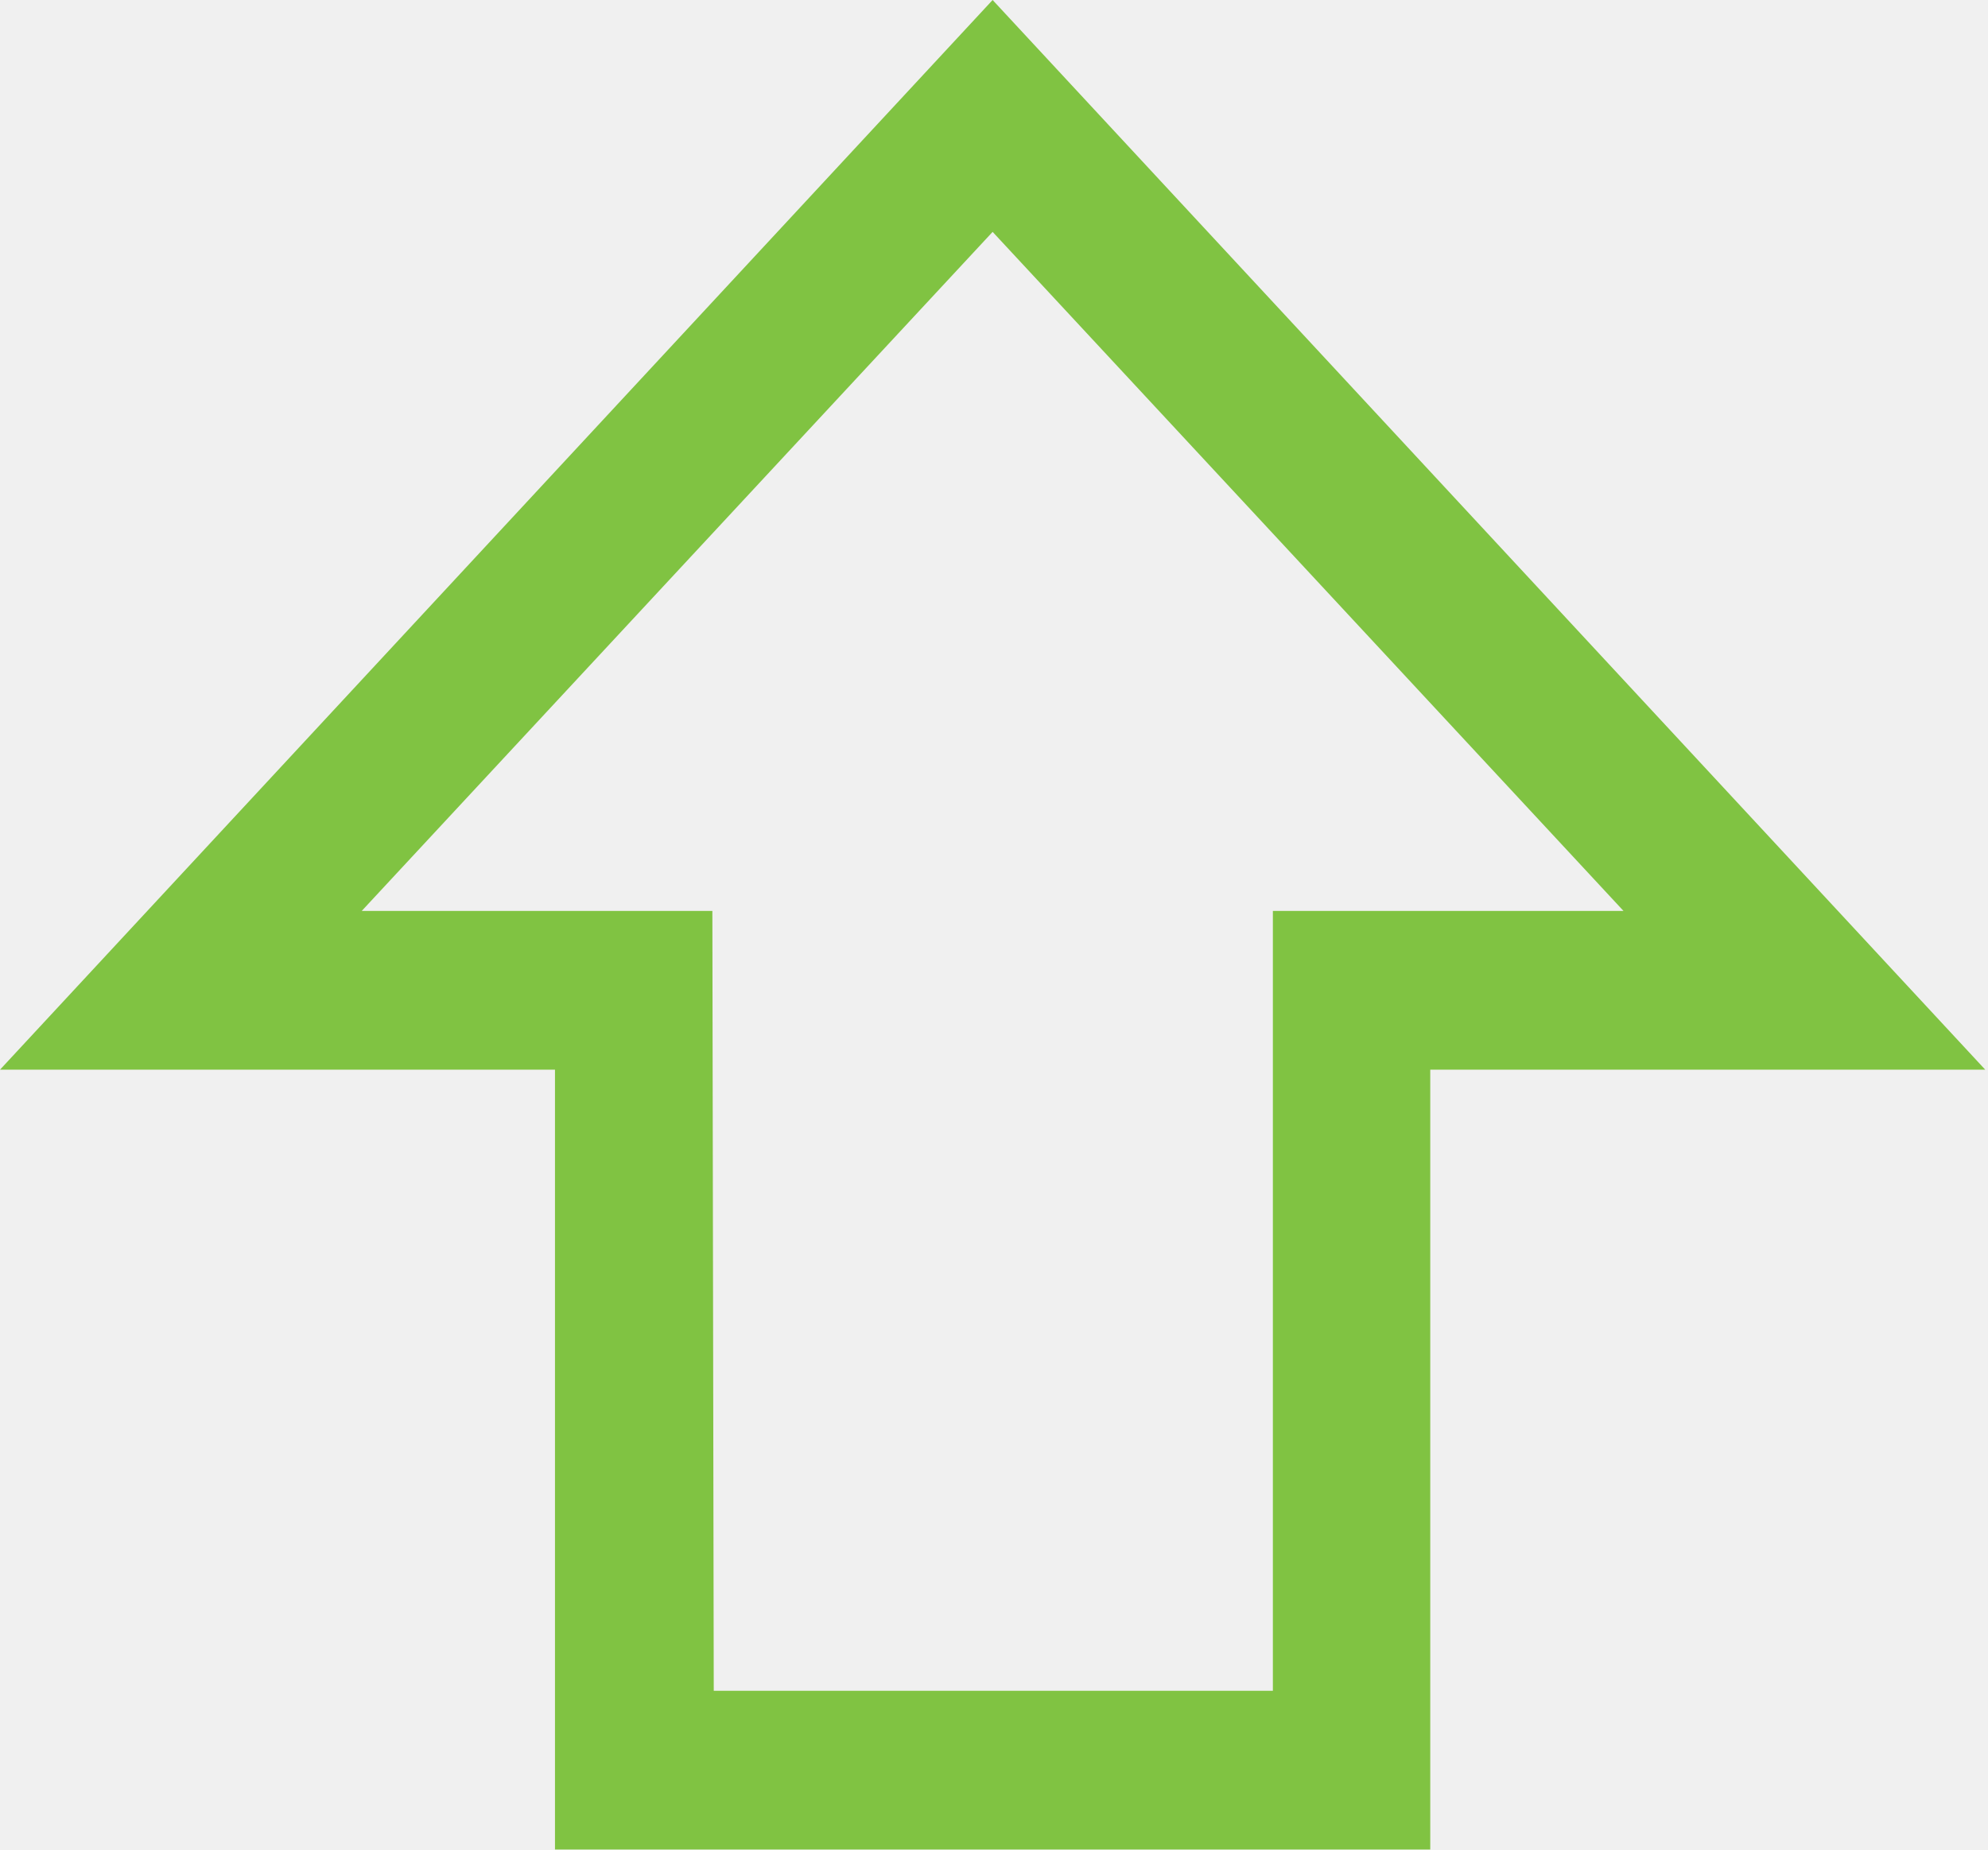
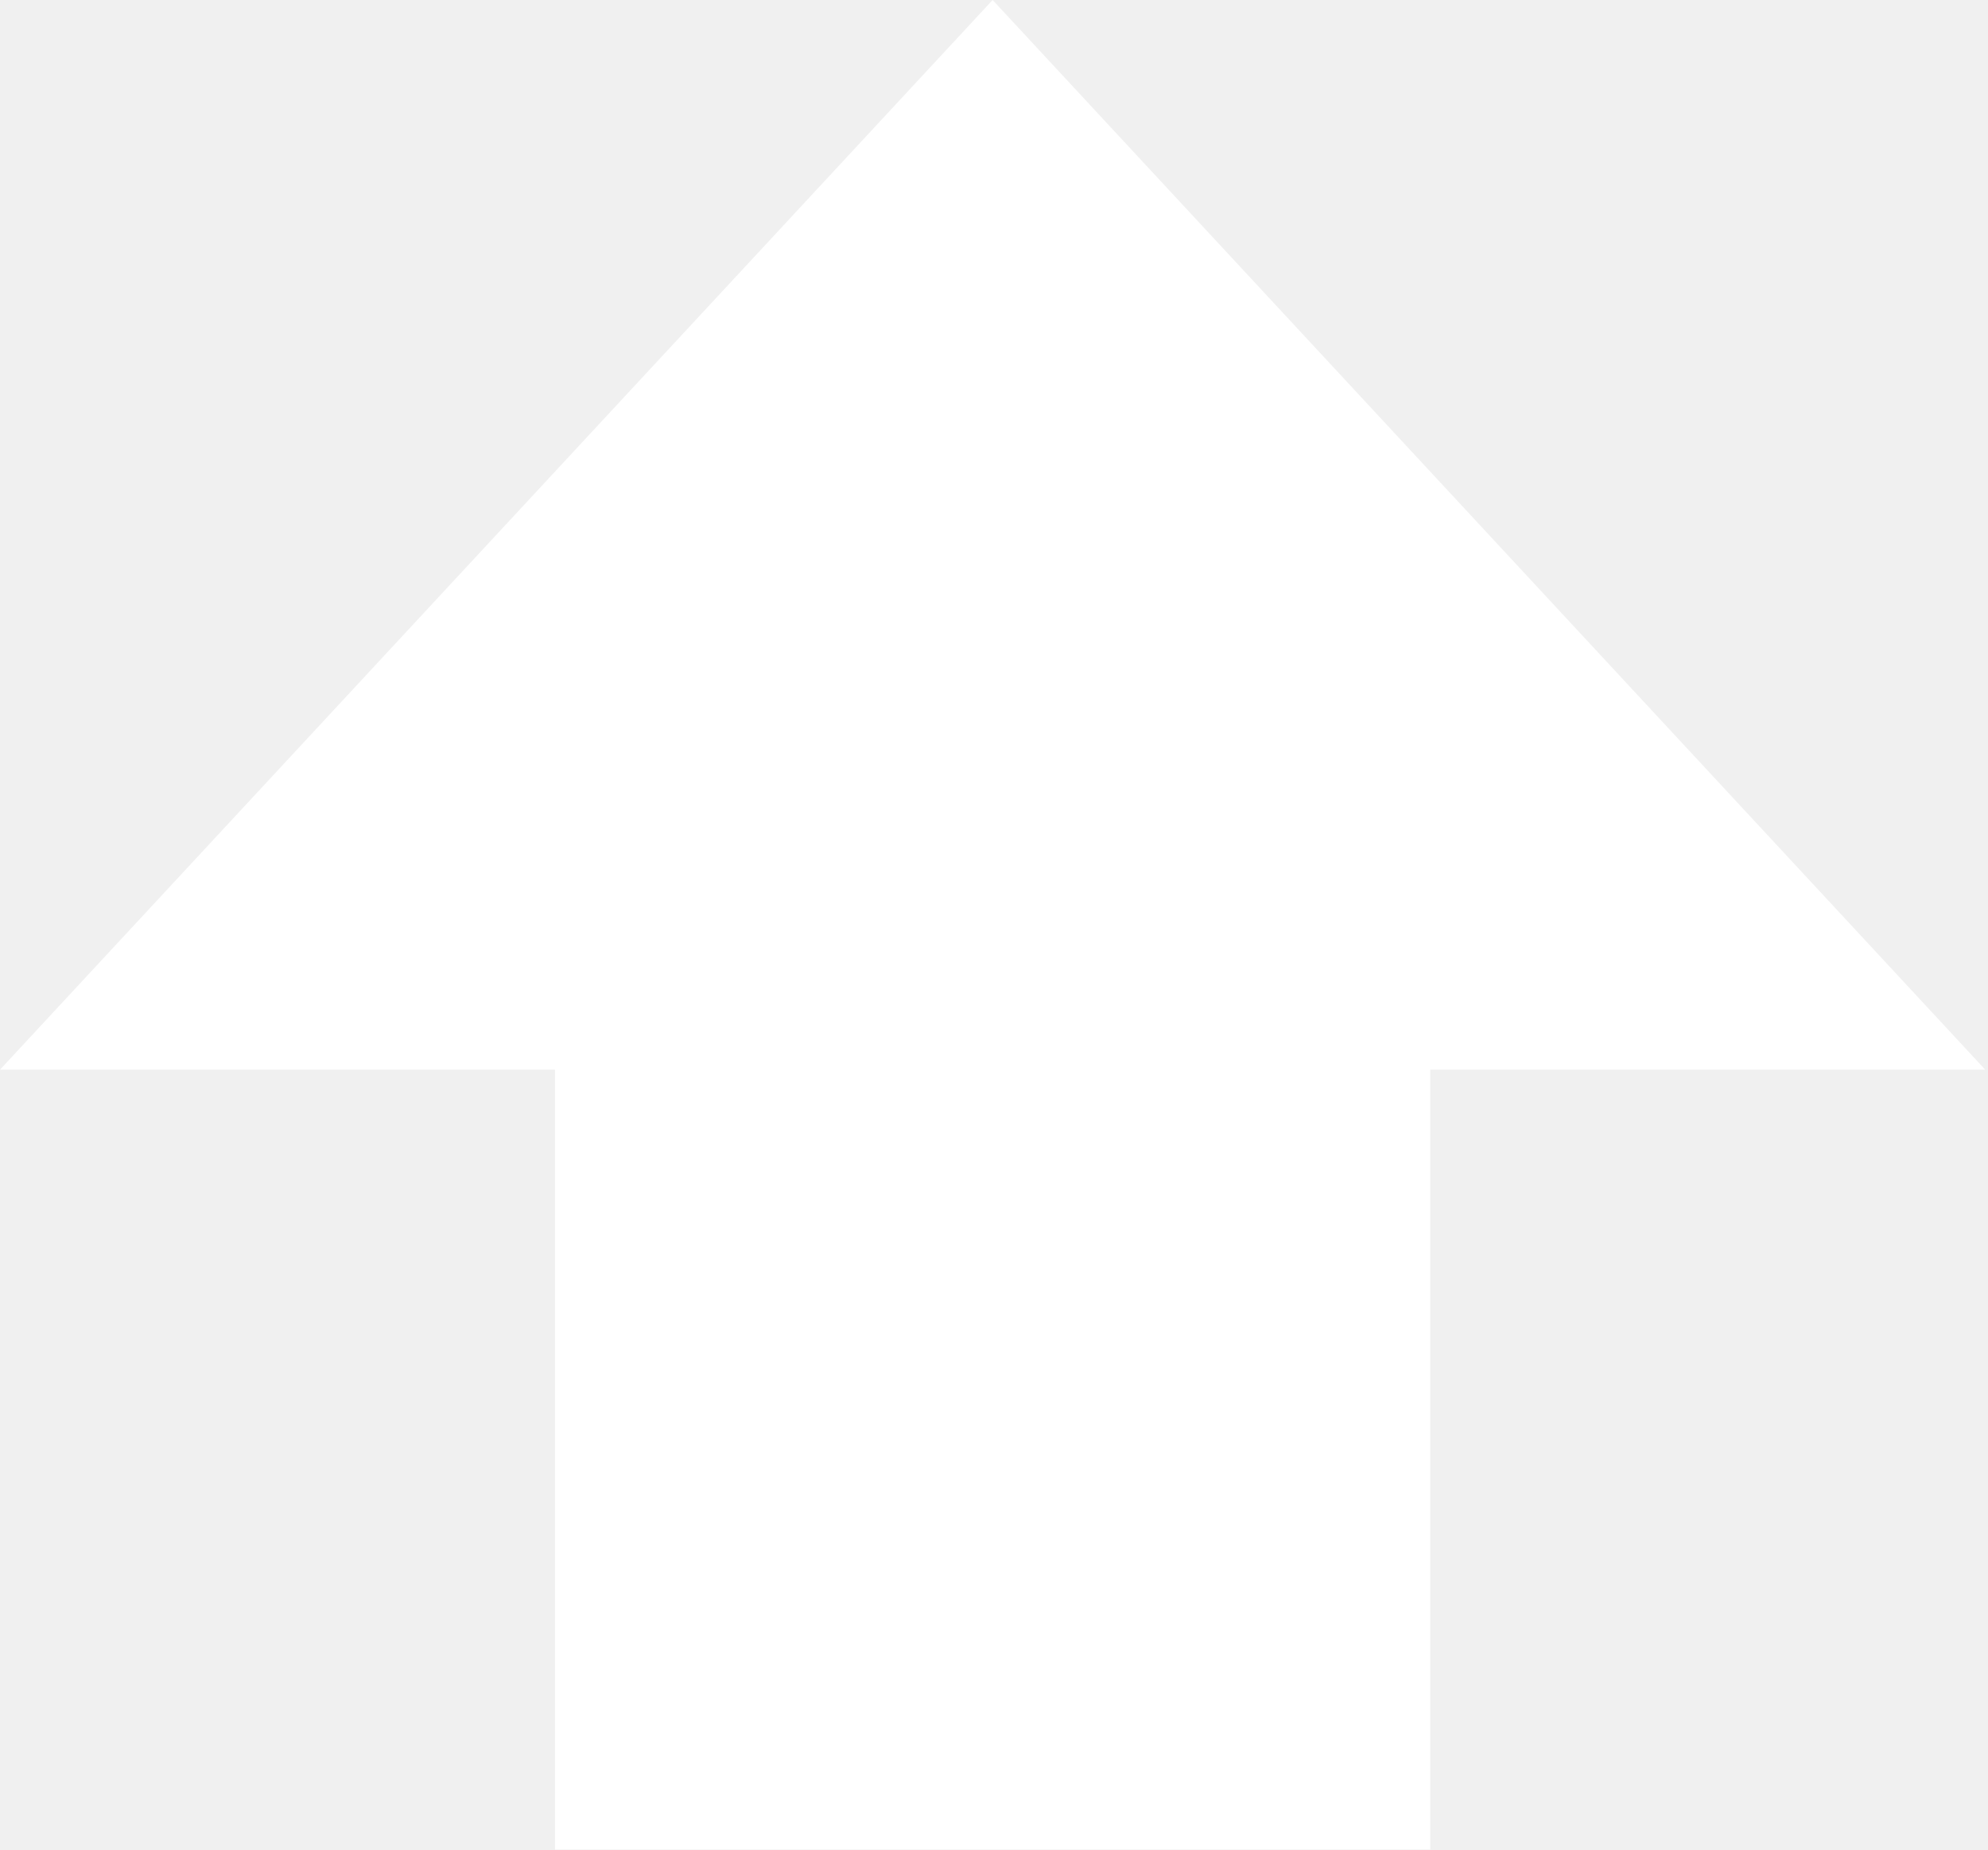
- <svg xmlns="http://www.w3.org/2000/svg" version="1.1" id="Layer_1" x="0px" y="0px" viewBox="-427 84 144 134" enable-background="new -427 84 144 134" xml:space="preserve">
-   <g>
-     <rect x="-427" y="84" fill="none" width="144" height="134" />
-     <g>
-       <path fill="#80C342" d="M-323.4,218h-63.4v-56.5H-427l71.9-77.5l71.9,77.5h-40.2L-323.4,218L-323.4,218z M-375.3,206.5h40.5v-56.5    h25.4l-45.7-49.2l-45.7,49.2h25.4L-375.3,206.5L-375.3,206.5z" />
-     </g>
-   </g>
+ <svg xmlns="http://www.w3.org/2000/svg" version="1.1" id="Layer_1" x="0px" y="0px" viewBox="0 0 144 134" style="enable-background:new 0 0 144 134;" xml:space="preserve">
+   <style type="text/css">
+ 	.st0{fill:none;}
+ 	.st1{fill:#FFFFFF;}
+ </style>
+   <rect y="0" class="st0" width="144" height="134" />
+   <polygon class="st1" points="103.6,134 40.2,134 40.2,77.5 0,77.5 71.9,0 143.8,77.5 103.6,77.5 103.6,134 " />
</svg>
